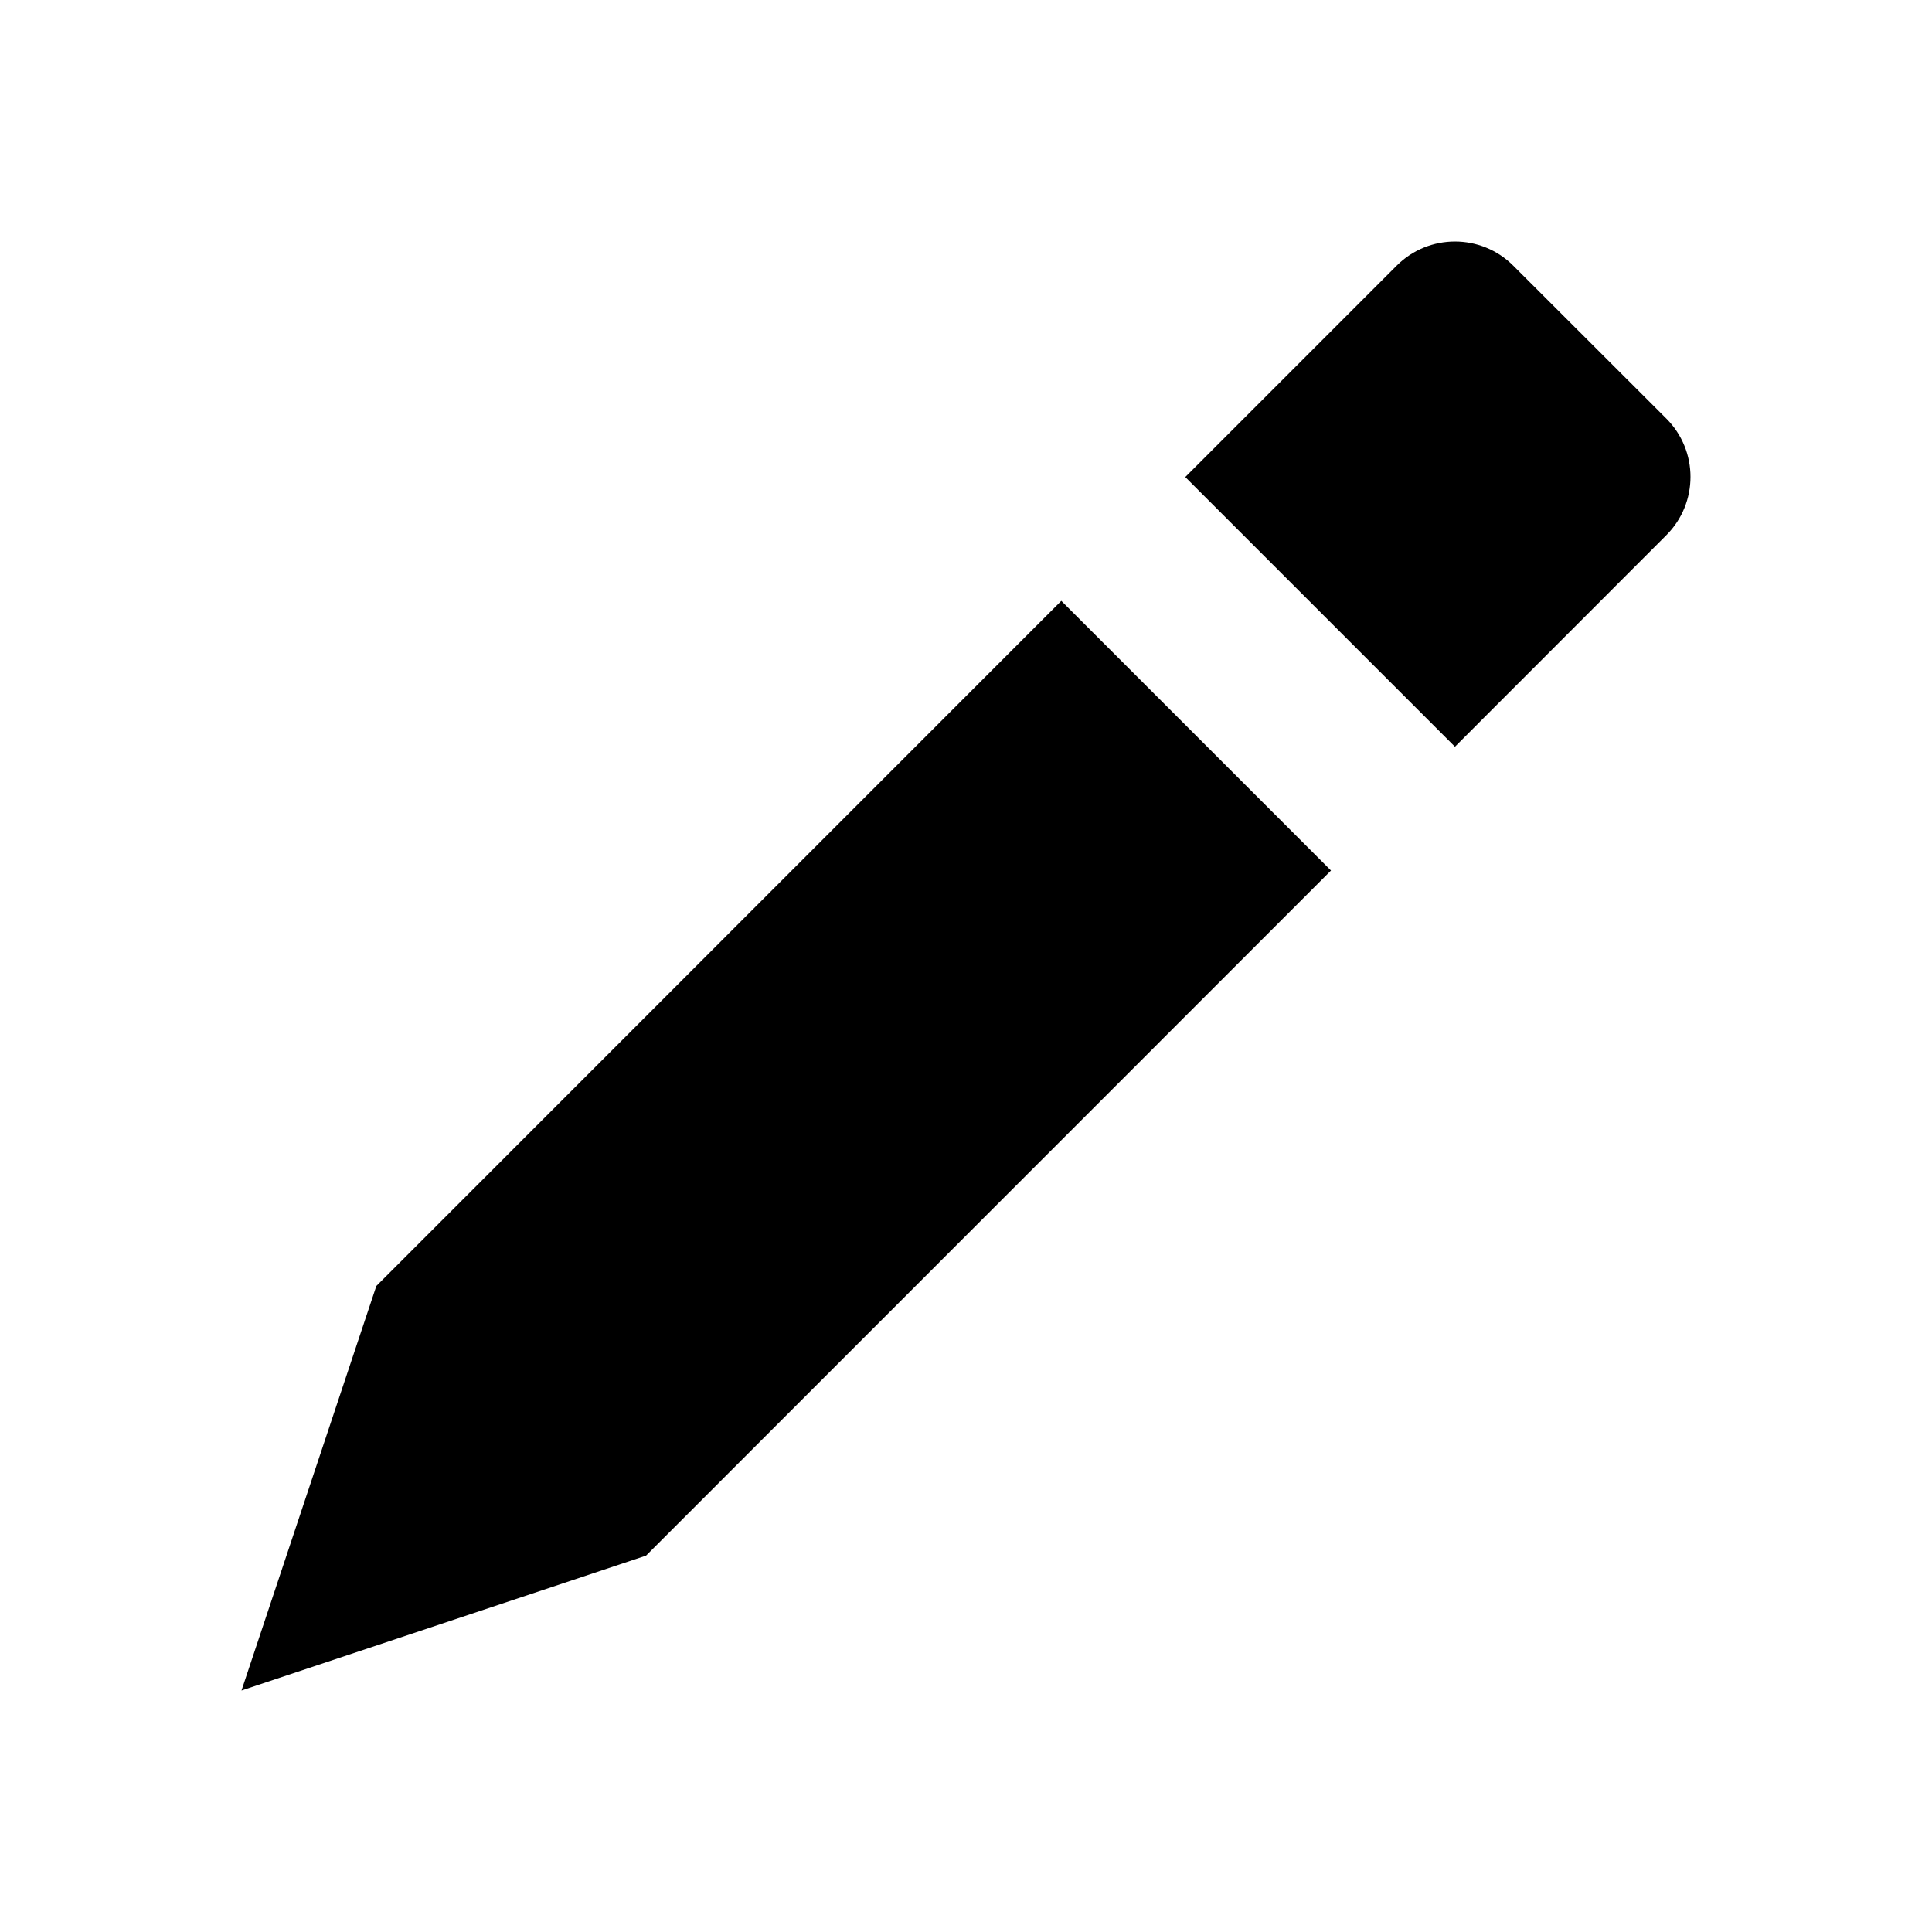
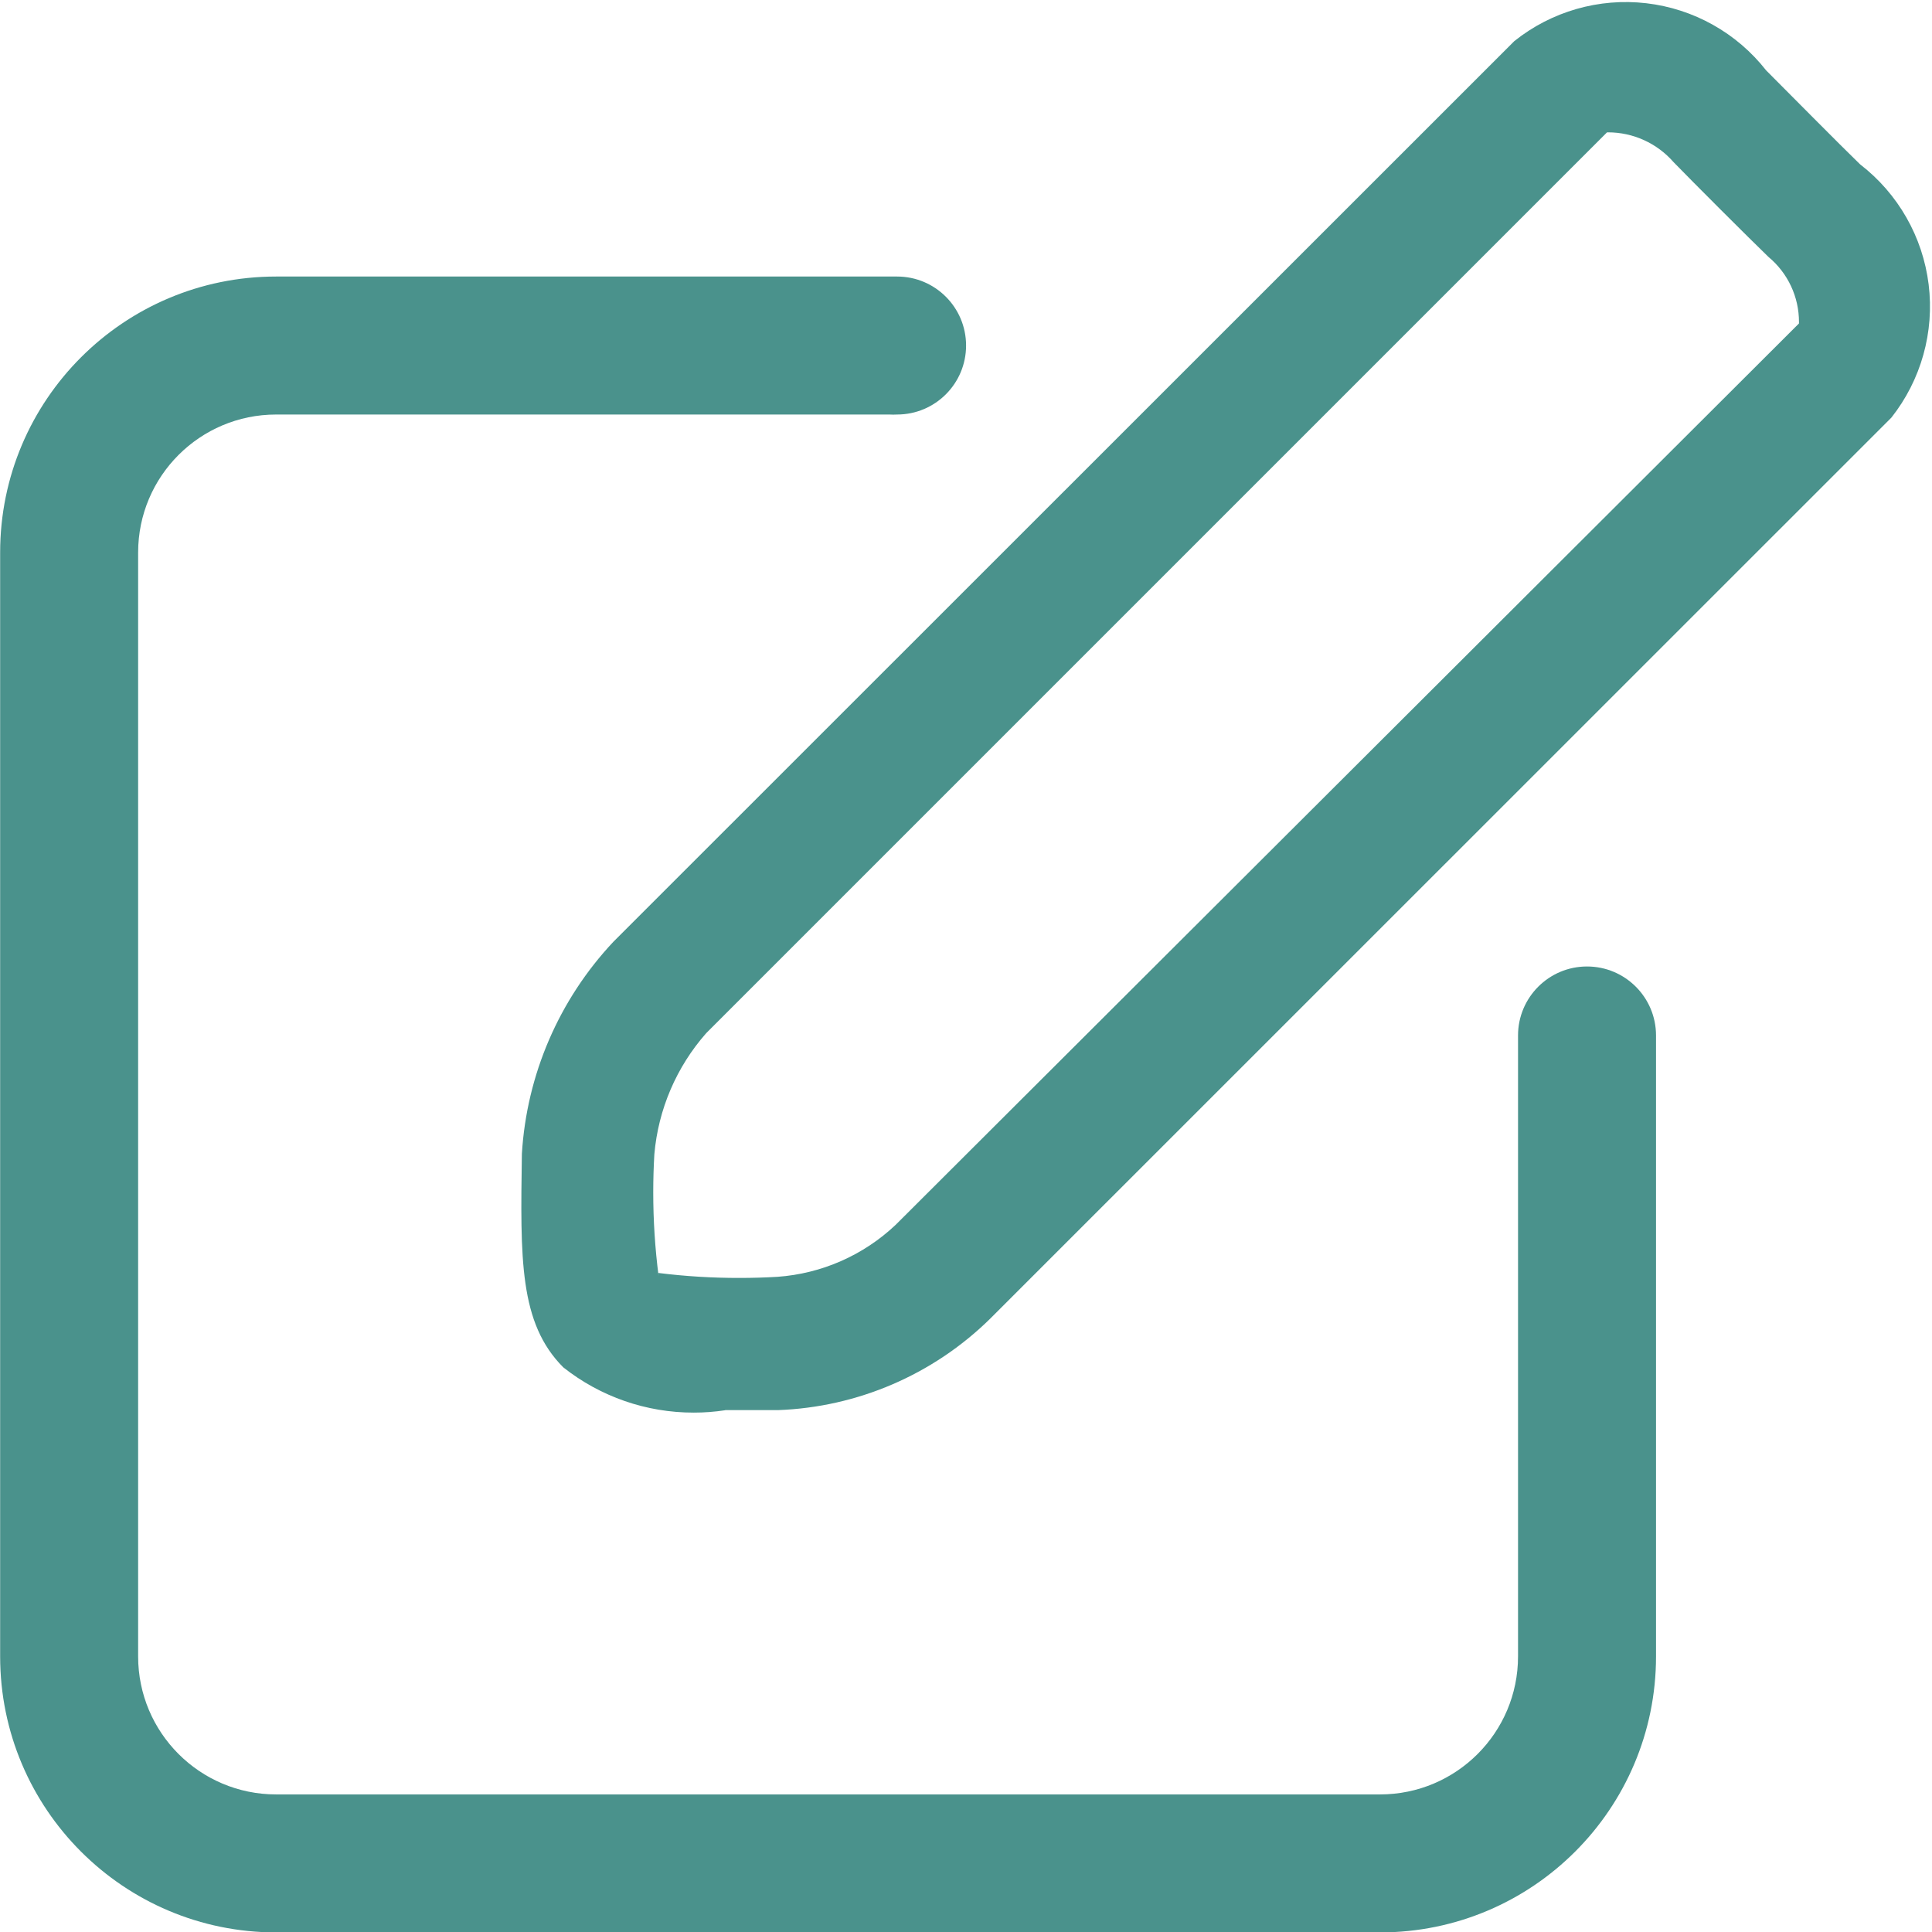
- <svg xmlns="http://www.w3.org/2000/svg" fill="#000000" width="800px" height="800px" viewBox="0 0 24 24">
-   <path d="M20.7,5.2a1.024,1.024,0,0,1,0,1.448L18.074,9.276l-3.35-3.35L17.35,3.3a1.024,1.024,0,0,1,1.448,0Zm-4.166,5.614-3.35-3.35L4.675,15.975,3,21l5.025-1.675Z" />
+ <svg xmlns="http://www.w3.org/2000/svg" width="14.001" height="14" viewBox="0 0 14.001 14">
+   <g id="edit" transform="translate(0.002 -0.096)">
+     <path id="路径_4074" data-name="路径 4074" d="M287.58,10.316a1.48,1.48,0,0,1-.226.017,1.519,1.519,0,0,1-.946-.328c-.32-.321-.311-.785-.3-1.547a2.462,2.462,0,0,1,.663-1.537L293.3.394a1.293,1.293,0,0,1,1.825.212c.145.145.536.541.681.681a1.3,1.3,0,0,1,.227,1.835L289.5,9.654a2.314,2.314,0,0,1-1.536.661h-.381Zm-.483-.995a4.682,4.682,0,0,0,.589.036q.138,0,.274-.008a1.391,1.391,0,0,0,.857-.377l6.546-6.532s0-.007,0-.01a.612.612,0,0,0-.221-.472c-.146-.141-.547-.542-.687-.686a.631.631,0,0,0-.477-.217h-.006l-6.528,6.528a1.527,1.527,0,0,0-.376.878c-.005.086-.008.18-.008.274a4.757,4.757,0,0,0,.039.61Z" transform="translate(-282.328 0)" fill="#4a928c" />
+     <path id="路径_4075" data-name="路径 4075" d="M-12505-3353.9a2,2,0,0,1-2-2v-8a2,2,0,0,1,2-2h4.5a.5.5,0,0,1,.5.5.5.5,0,0,1-.5.5.5.5,0,0,1-.056,0H-12505a1,1,0,0,0-1,1v8a1,1,0,0,0,1,1h8a1,1,0,0,0,1-1v-4.5h0a.5.5,0,0,1,.5-.5.5.5,0,0,1,.5.5v4.5a2,2,0,0,1-2,2Z" transform="translate(12506.999 3368)" fill="#4a928c" />
+   </g>
</svg>
